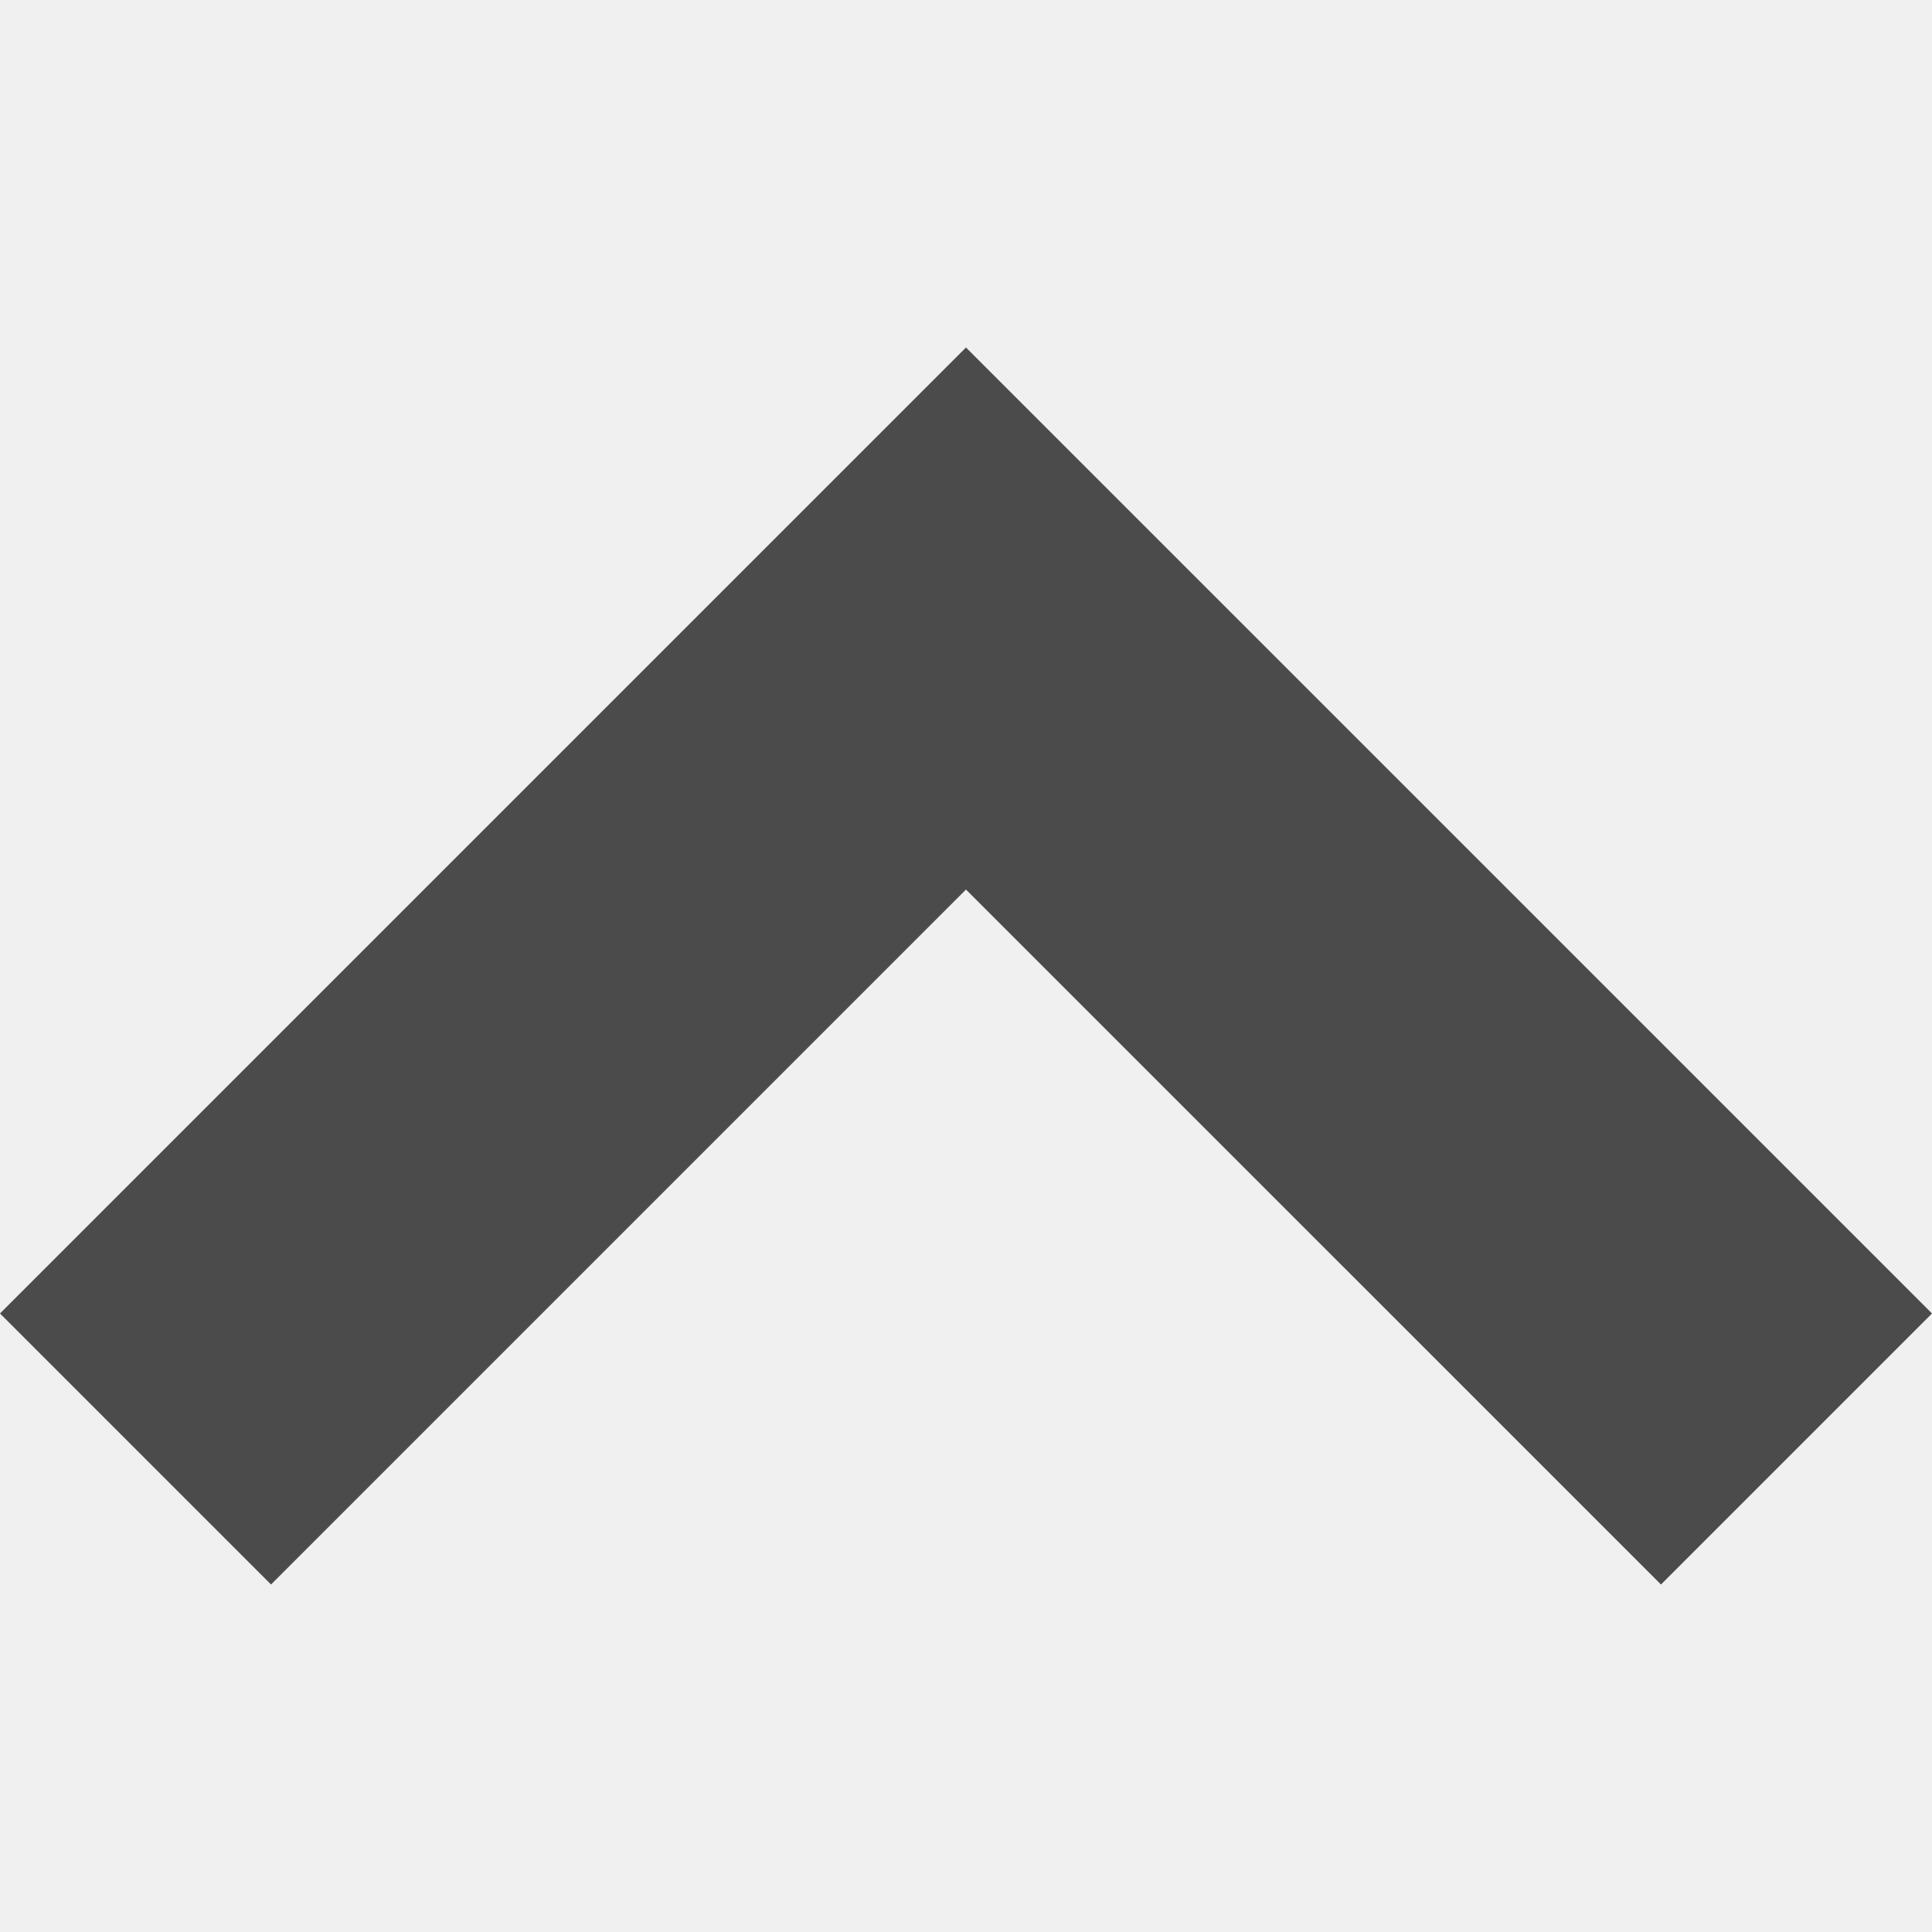
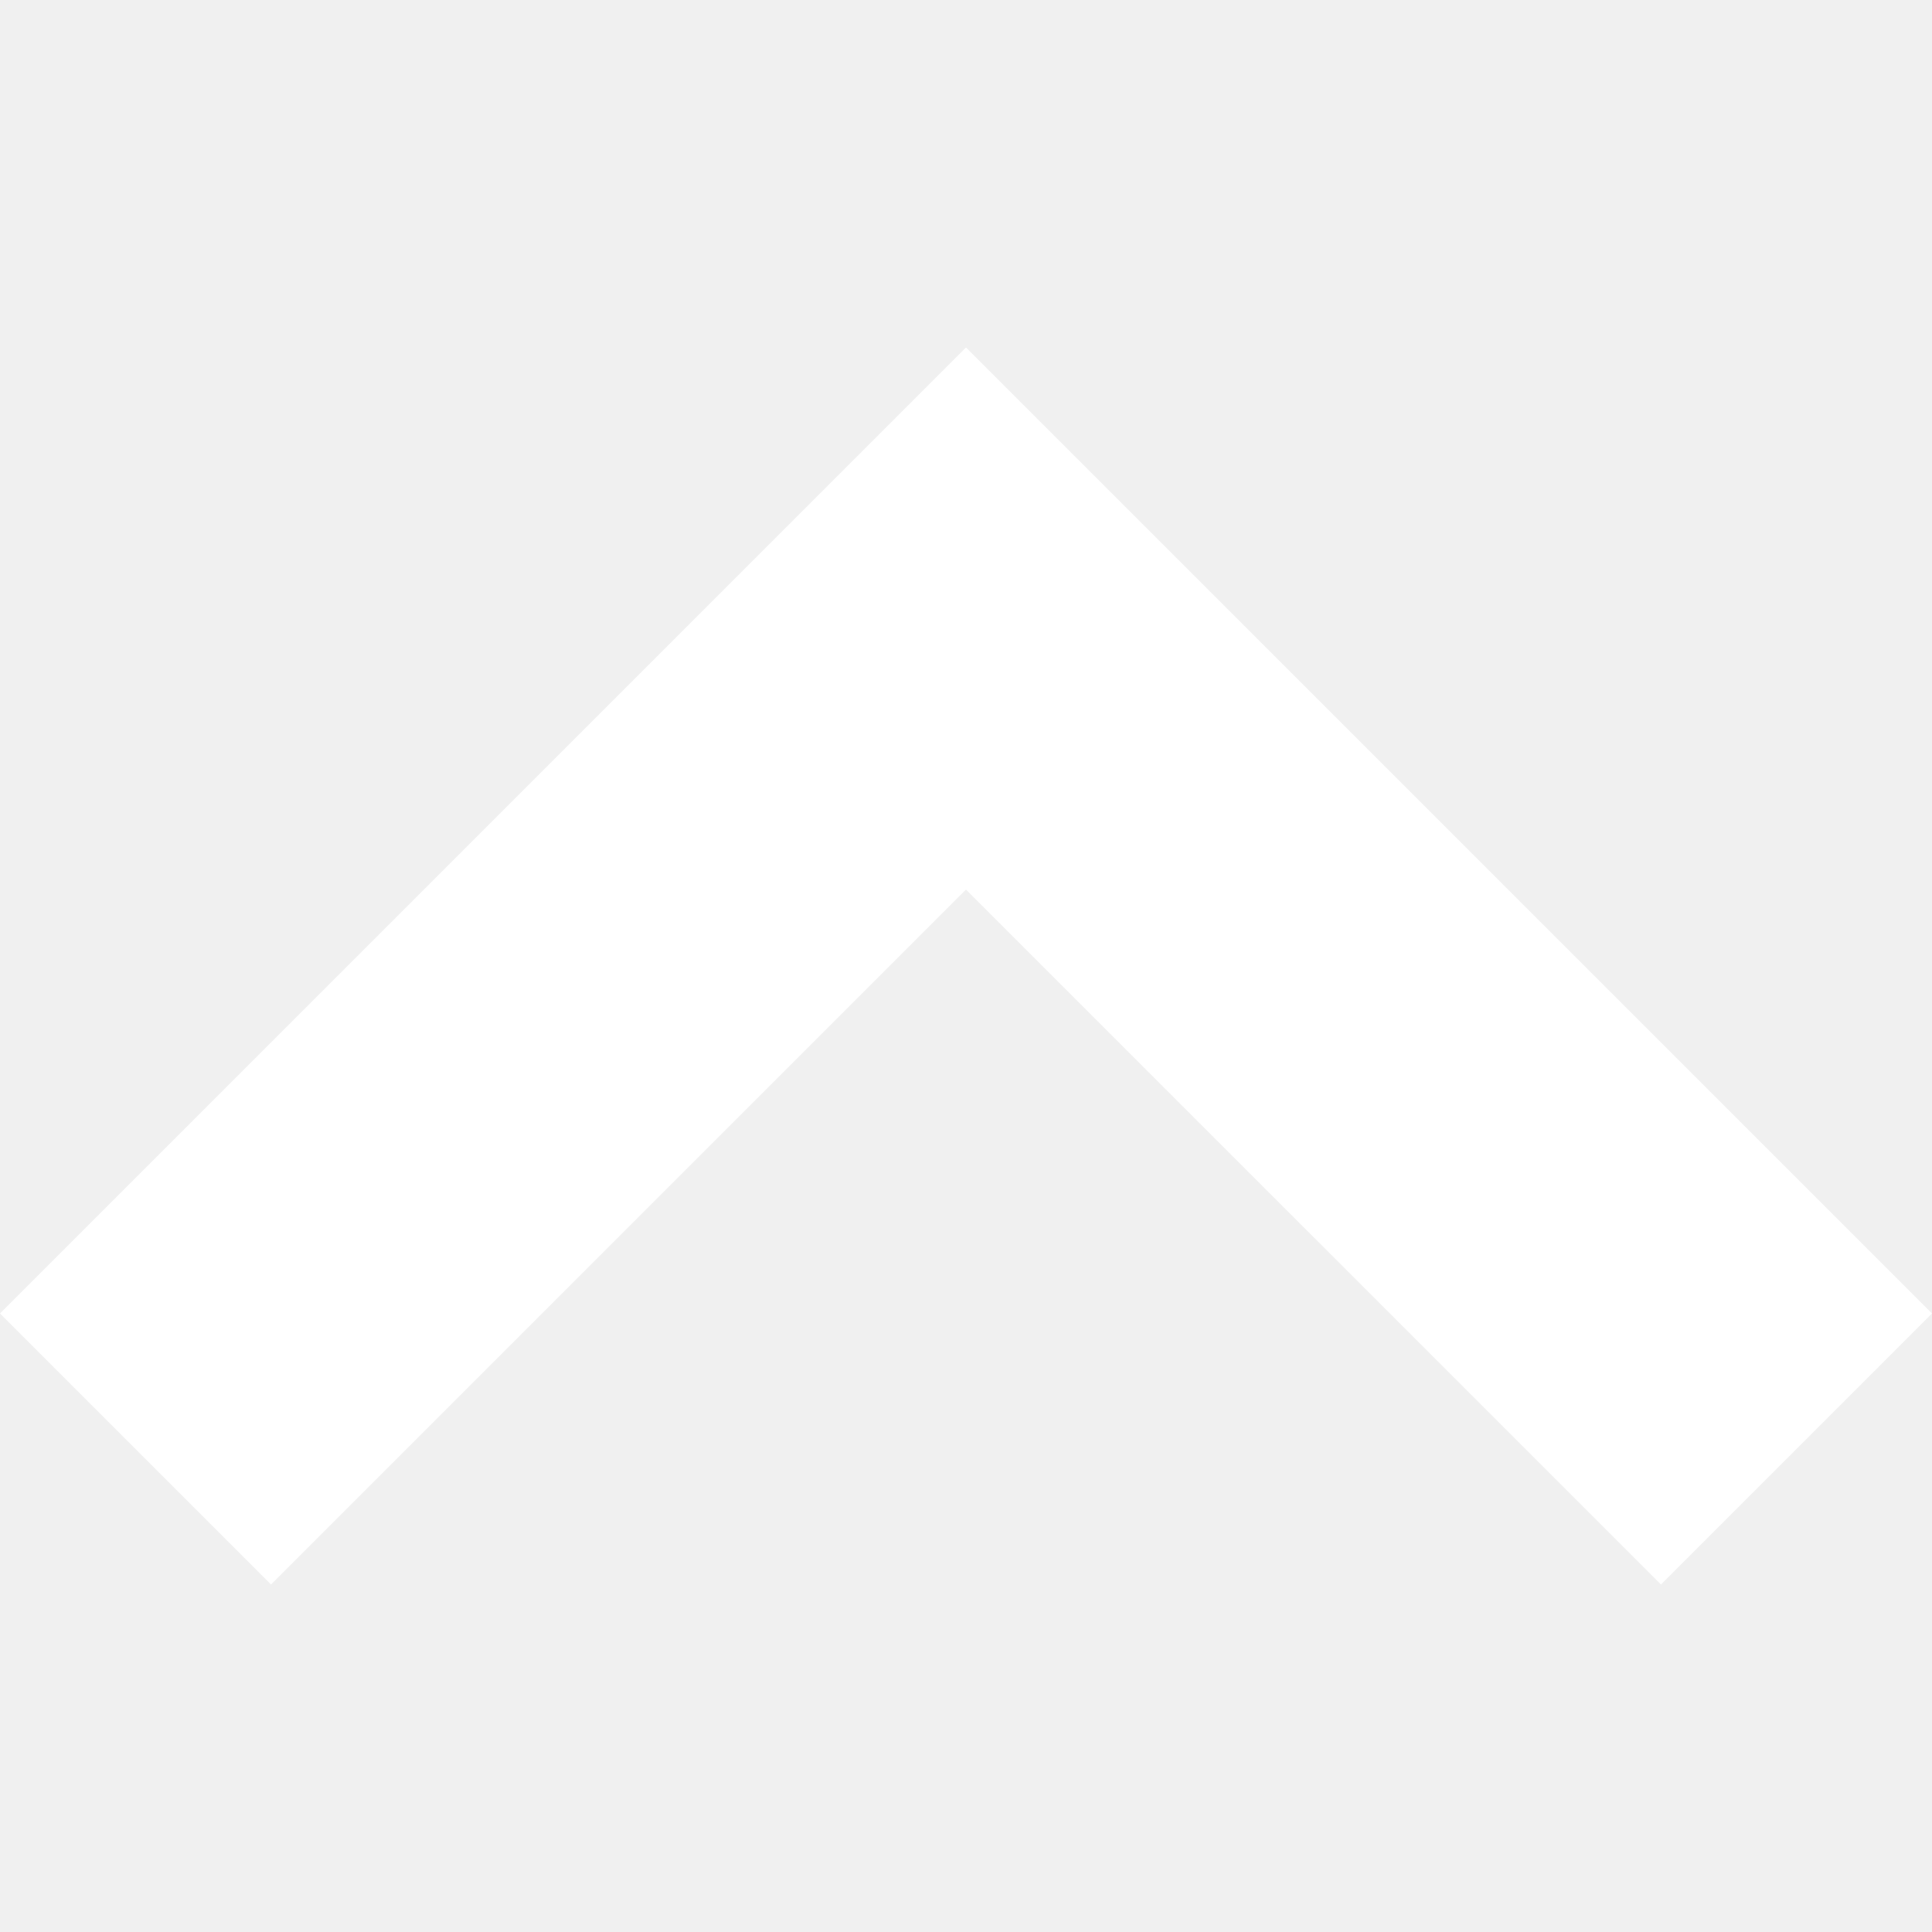
<svg xmlns="http://www.w3.org/2000/svg" version="1.1" id="_x32_" x="0px" y="0px" viewBox="0 0 512 512" style="width: 256px; height: 256px; opacity: 1;" xml:space="preserve">
  <style type="text/css">
	.st0{fill:#4B4B4B;}
</style>
  <g>
-     <polygon class="st0" points="255.992,92.089 0,348.081 71.821,419.911 255.992,235.74 440.18,419.911 512,348.081  " style="fill: rgb(75, 75, 75);" />
+     <polygon class="st0" points="255.992,92.089 0,348.081 71.821,419.911 255.992,235.74 440.18,419.911 512,348.081  " style="fill: #fff;" />
  </g>
</svg>
